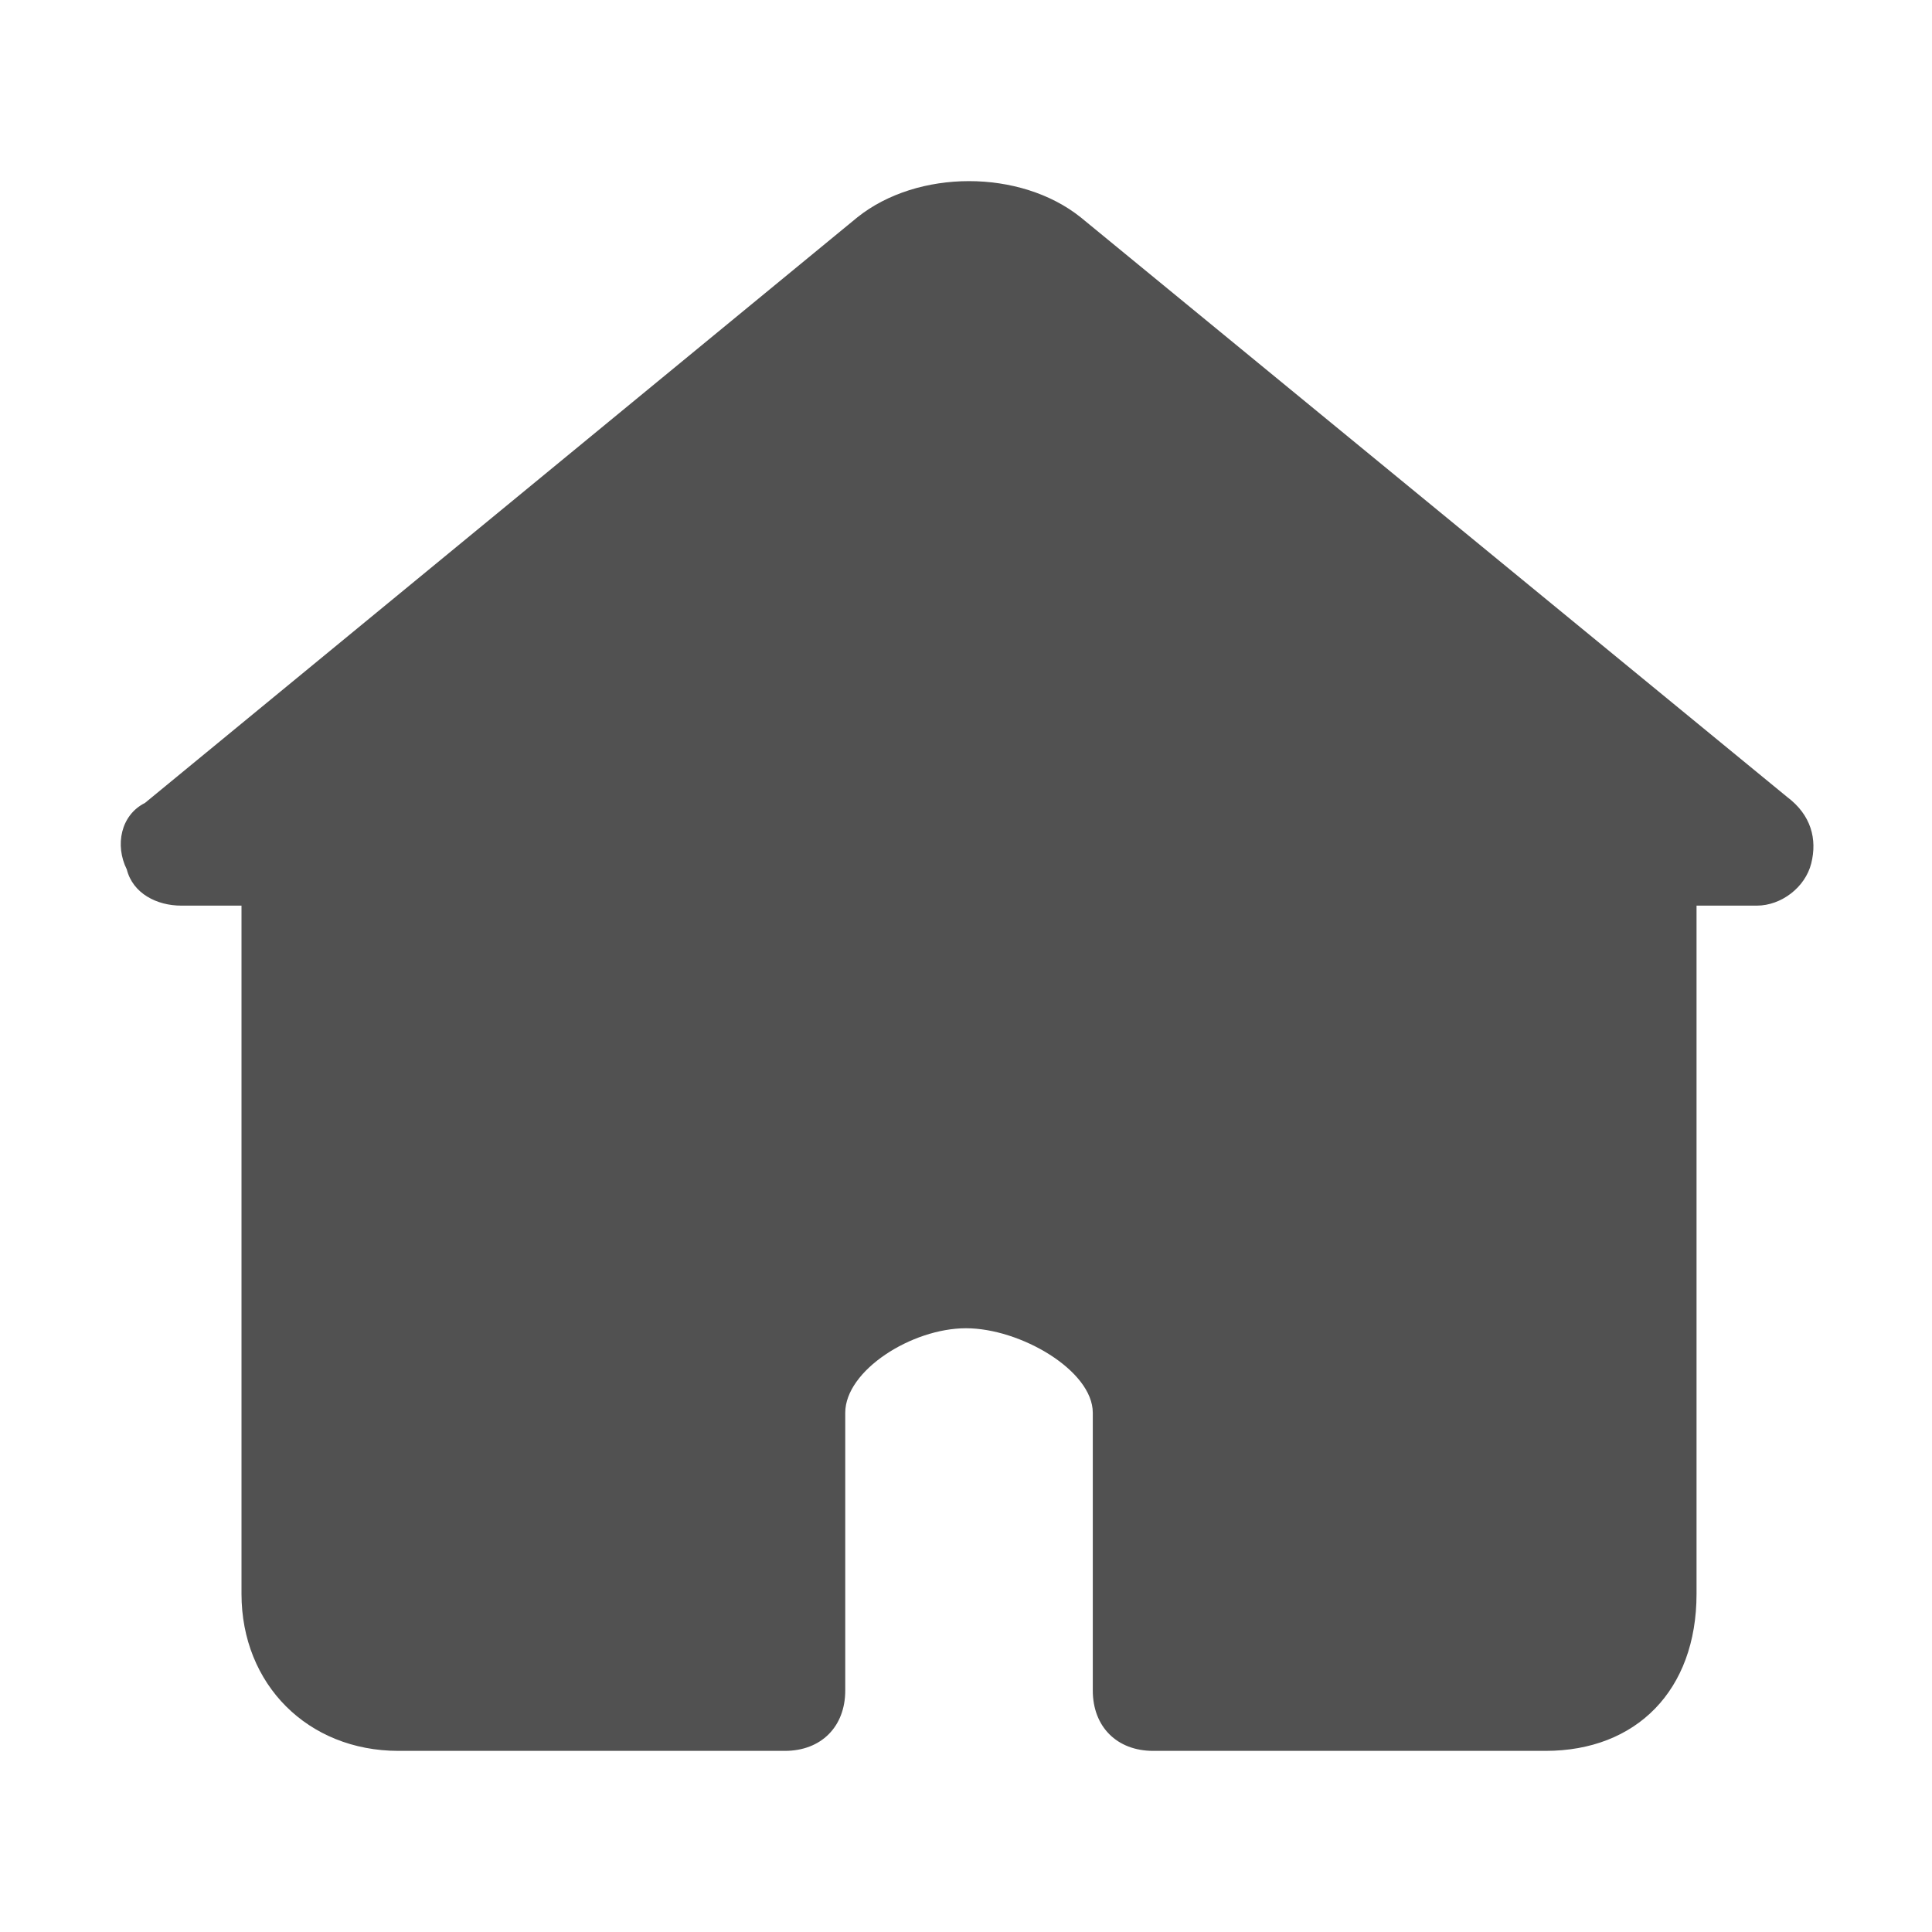
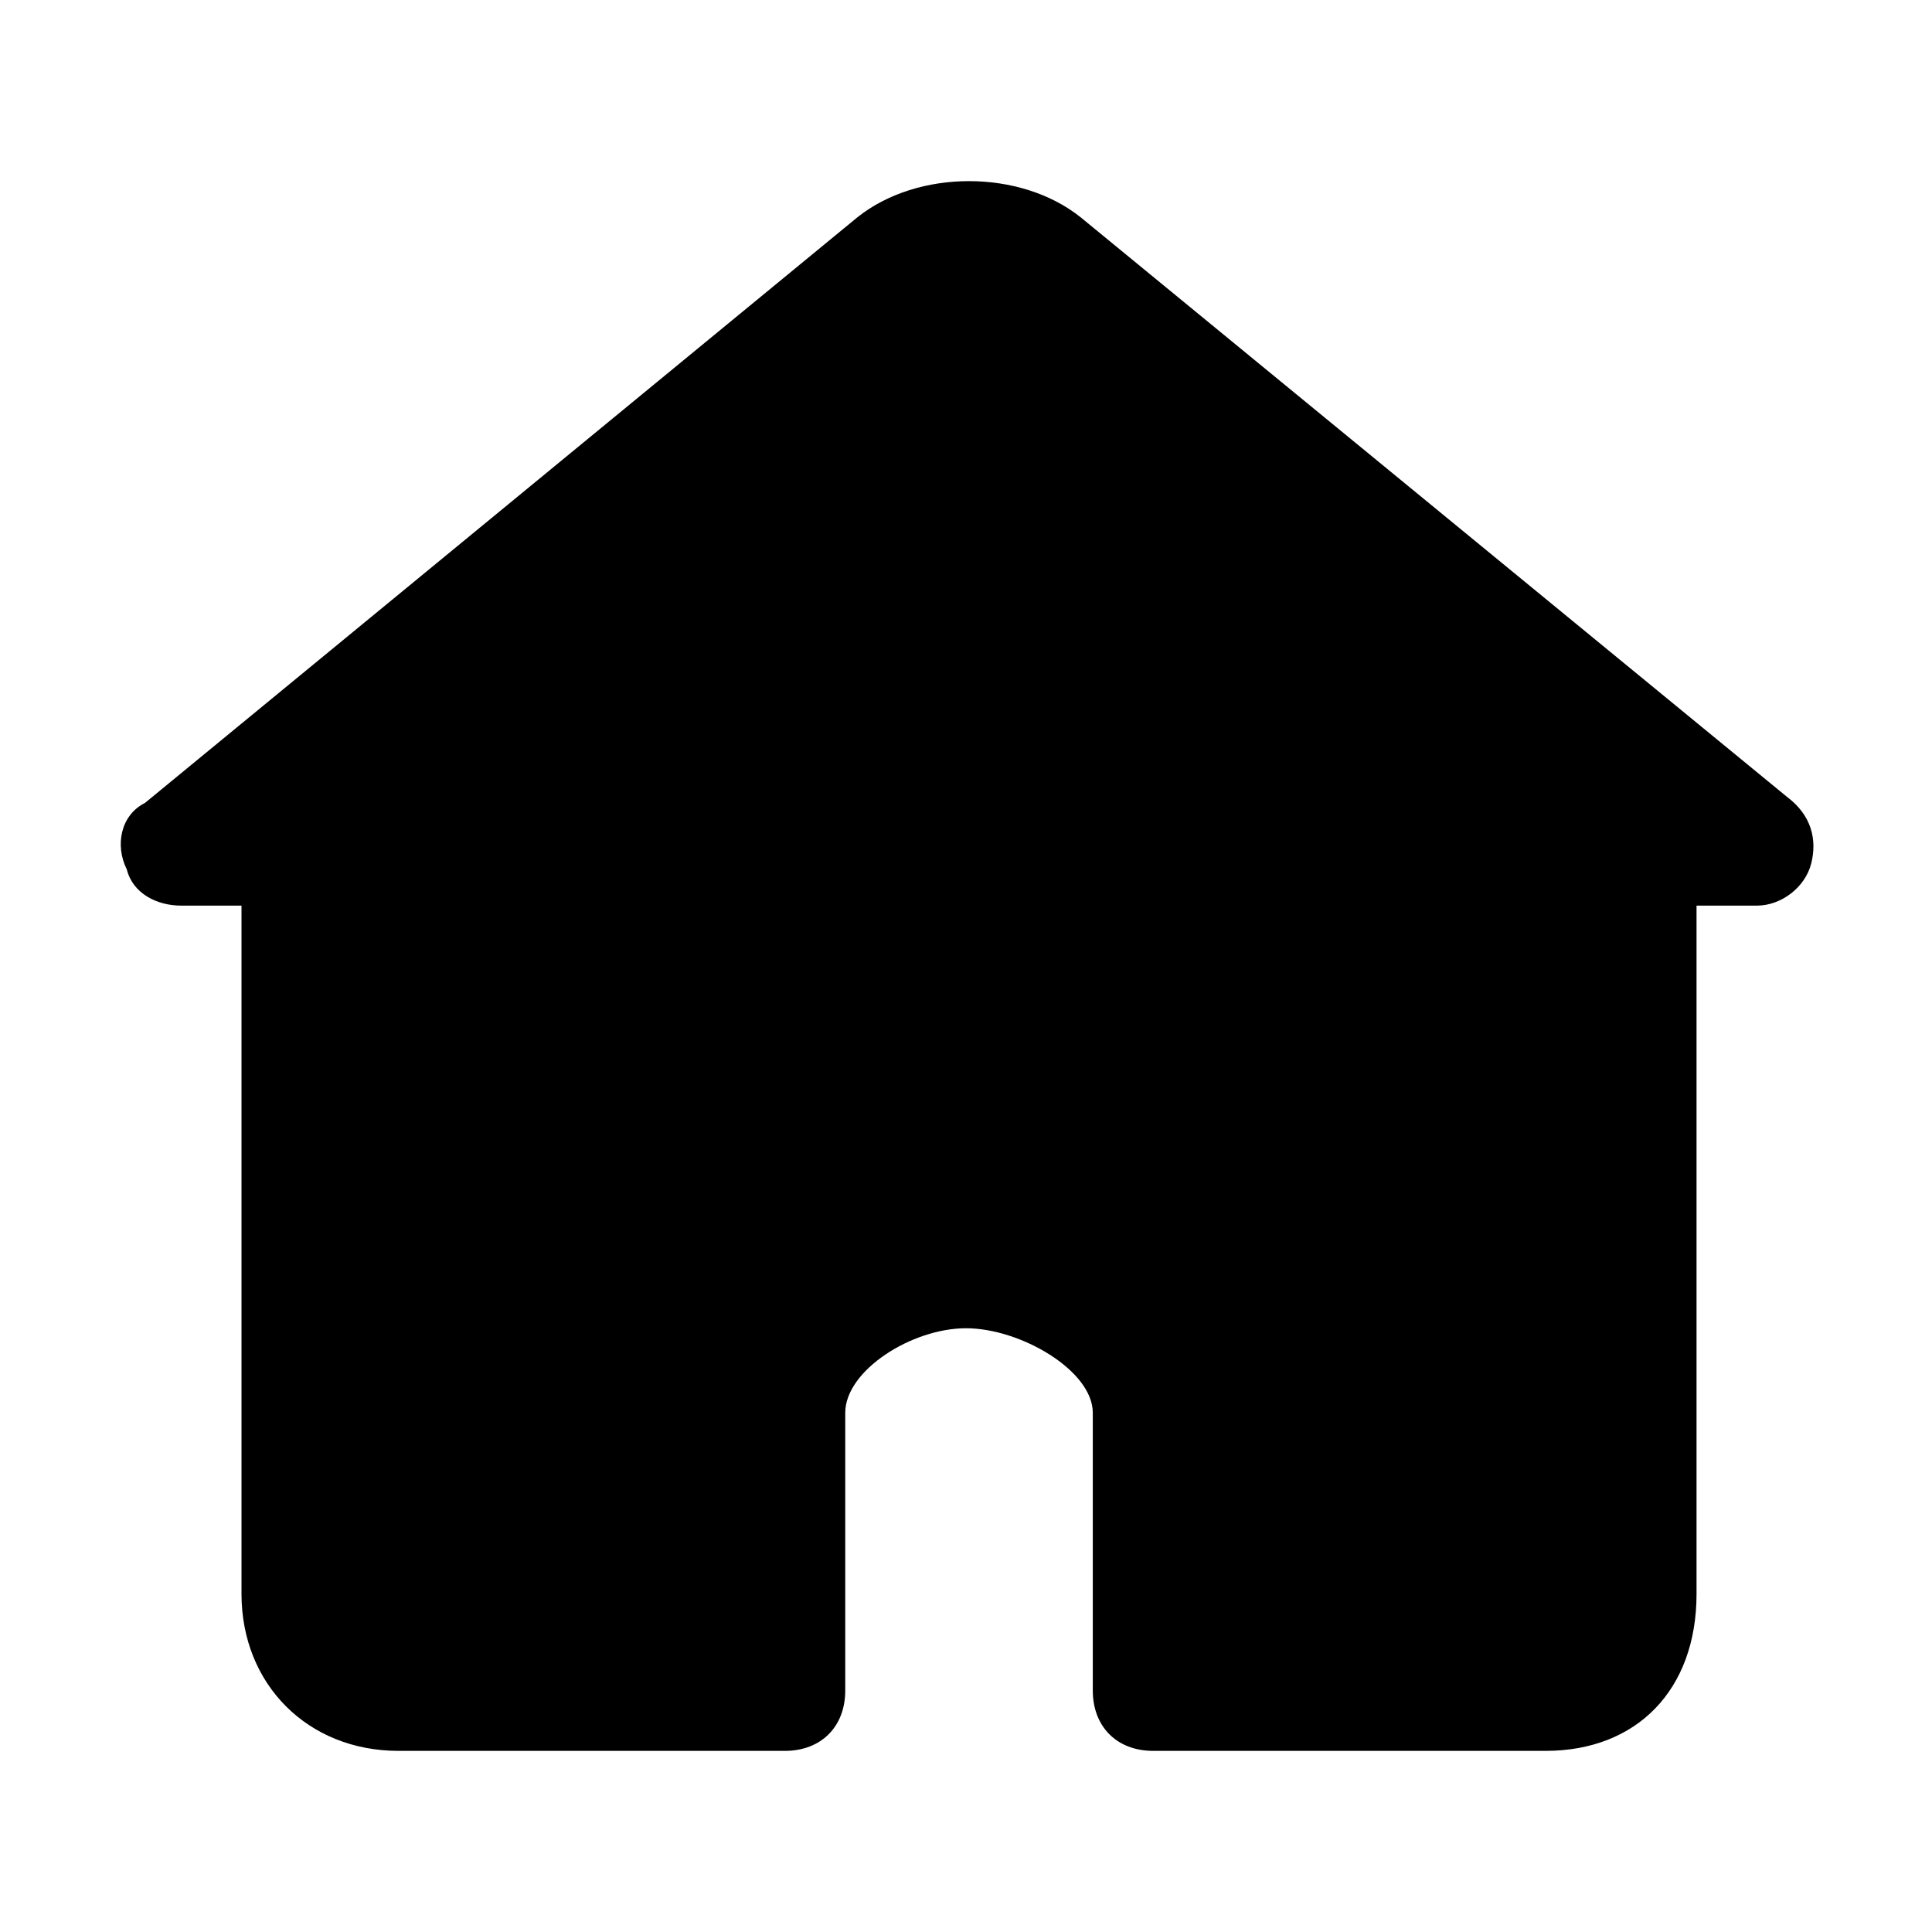
- <svg xmlns="http://www.w3.org/2000/svg" t="1722851293782" class="icon" viewBox="0 0 1024 1024" version="1.1" p-id="3761" width="64" height="64">
-   <path d="M947.2 422.4L572.8 115.2c-32-25.6-86.4-25.6-118.4 0L76.8 425.6c-12.8 6.4-16 22.4-9.6 35.2 3.2 12.8 16 19.2 28.8 19.2h32v364.8C128 892.8 163.2 928 211.2 928H416c19.2 0 32-12.8 32-32v-147.2c0-22.4 35.2-44.8 64-44.8 28.8 0 67.2 22.4 67.2 44.8V896c0 19.2 12.8 32 32 32h208c48 0 80-32 80-83.2V480h32c12.8 0 25.6-9.6 28.8-22.4 3.2-12.8 0-25.6-12.8-35.2z" fill="#515151" p-id="3762" />
+ <svg xmlns="http://www.w3.org/2000/svg" viewBox="0 0 1024 1024">
+   <path fill="currentColor" d="M947.2 422.4L572.8 115.2c-32-25.6-86.4-25.6-118.4 0L76.8 425.6c-12.8 6.4-16 22.4-9.6 35.2 3.2 12.8 16 19.2 28.8 19.2h32v364.8C128 892.8 163.2 928 211.2 928H416c19.2 0 32-12.8 32-32v-147.2c0-22.4 35.2-44.8 64-44.8 28.8 0 67.2 22.4 67.2 44.8V896c0 19.2 12.8 32 32 32h208c48 0 80-32 80-83.2V480h32c12.8 0 25.6-9.6 28.8-22.4 3.2-12.8 0-25.6-12.8-35.2z" p-id="3762" />
</svg>
